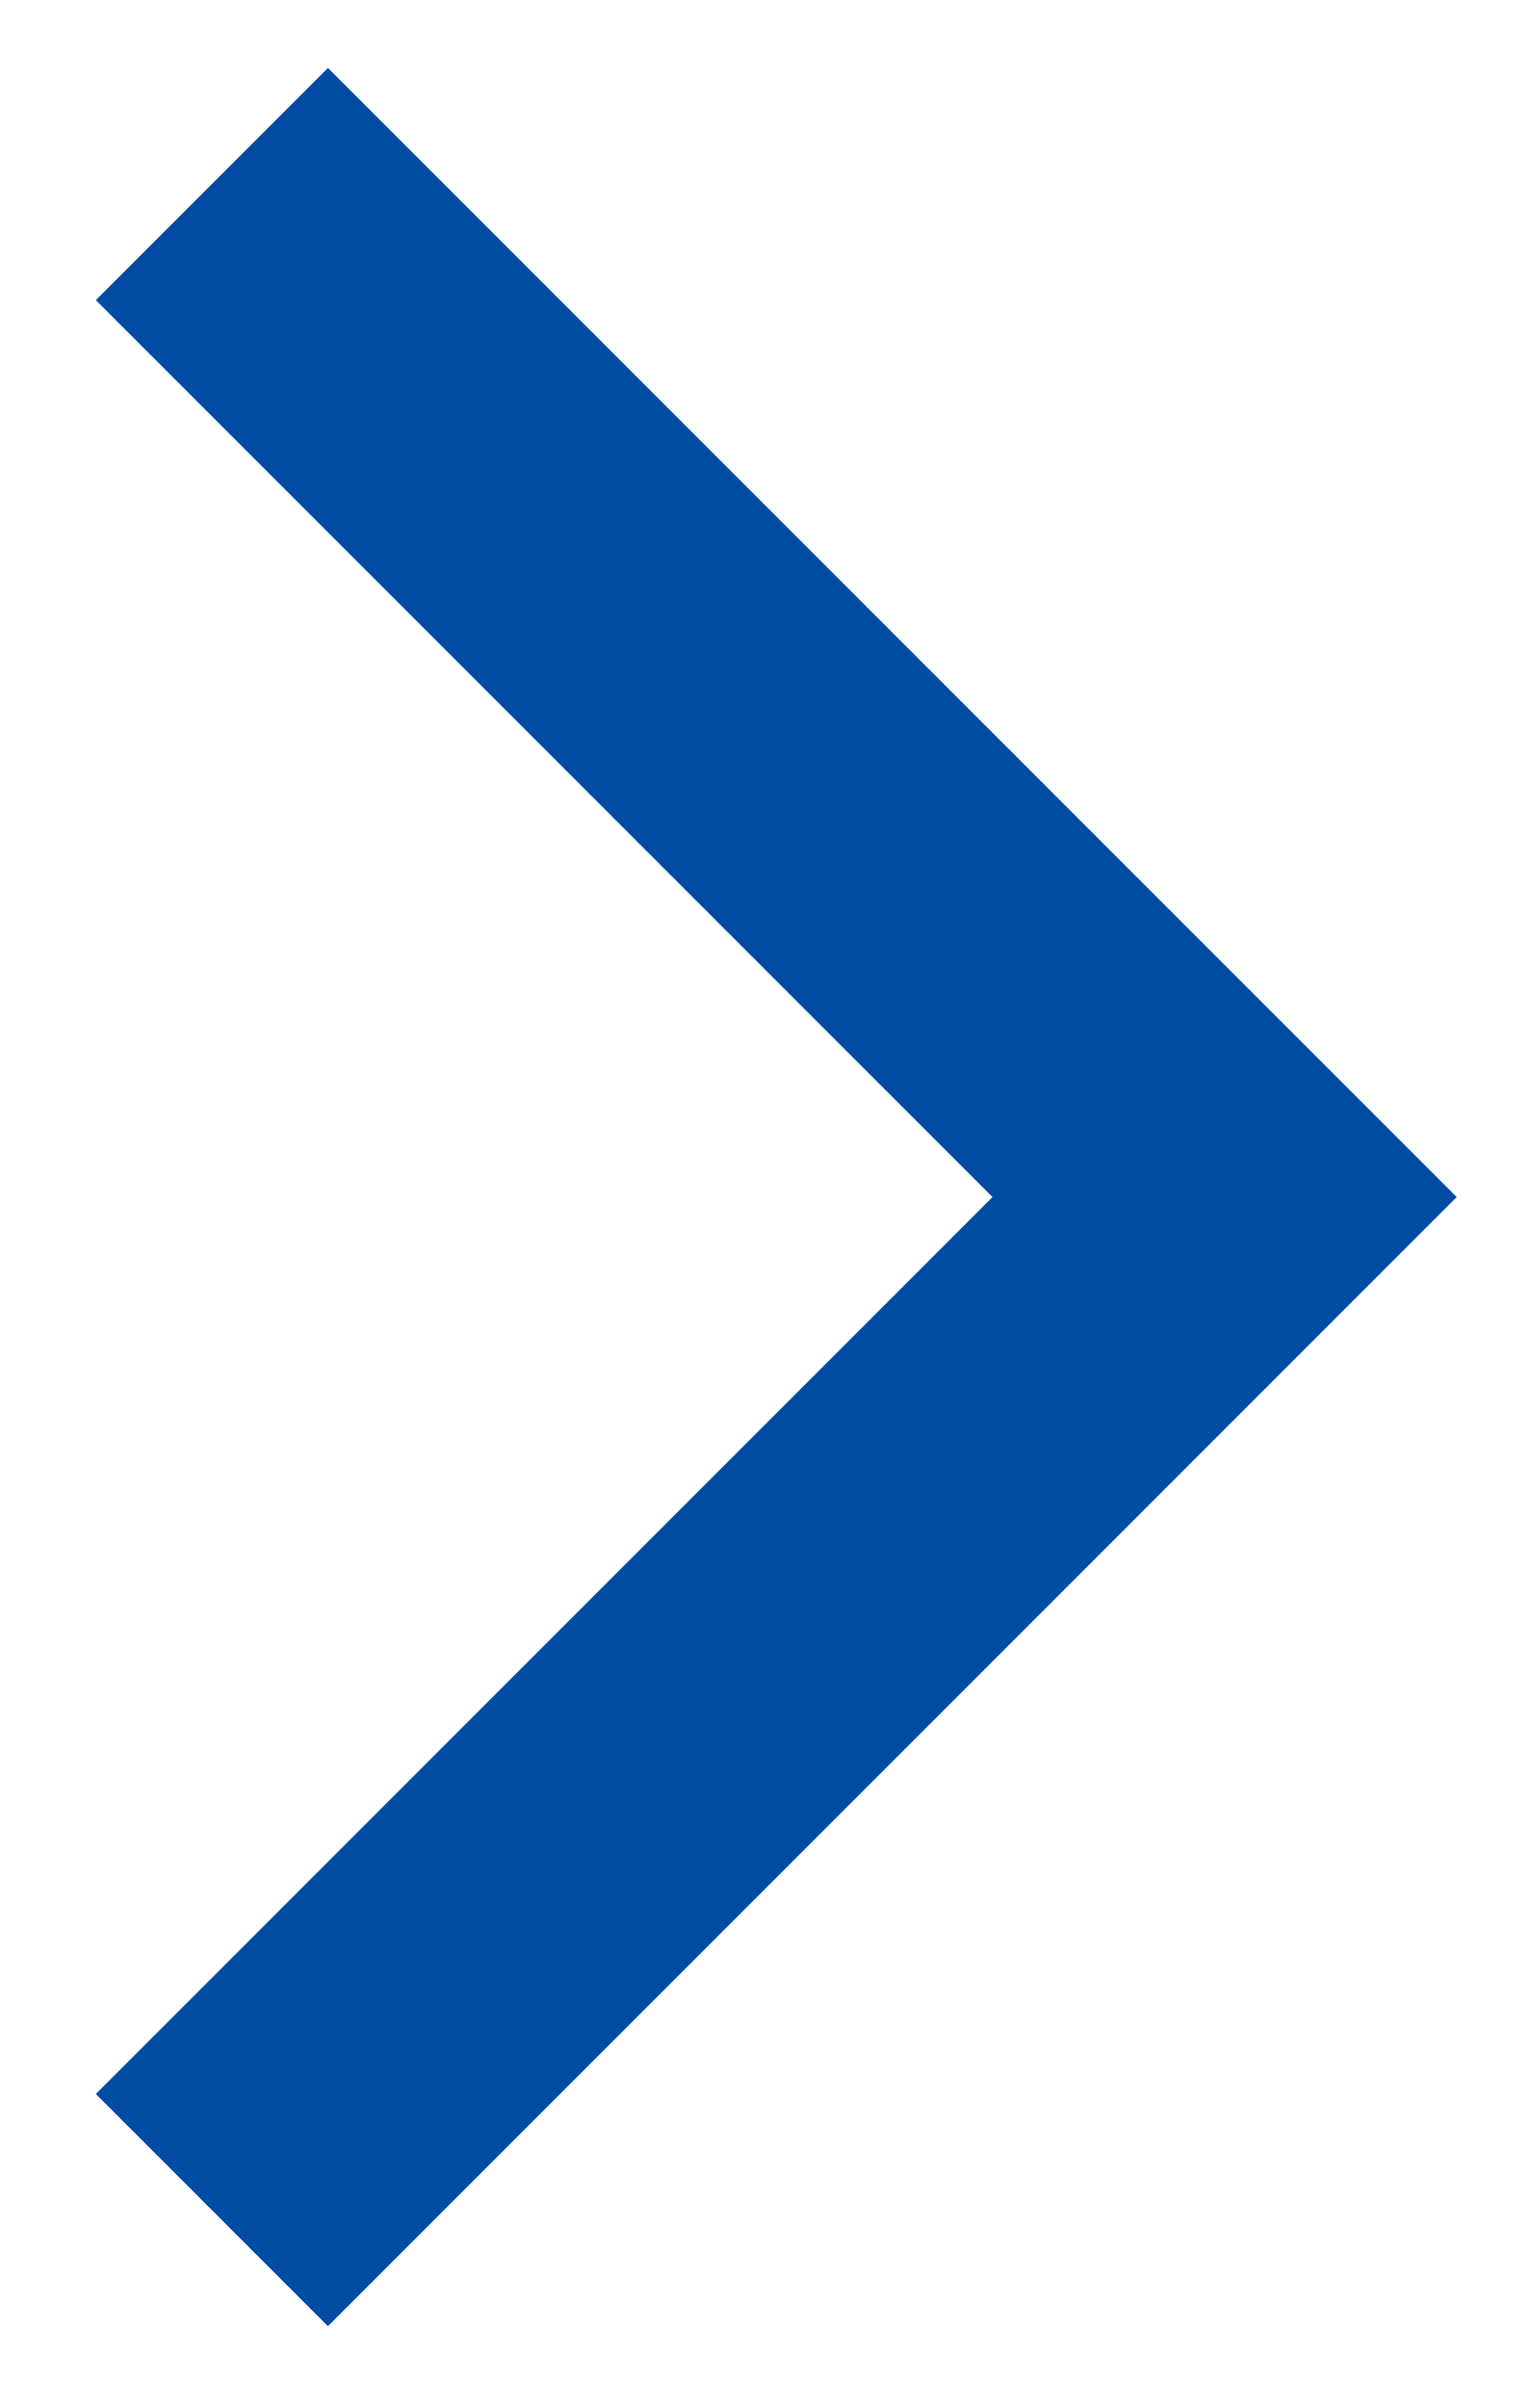
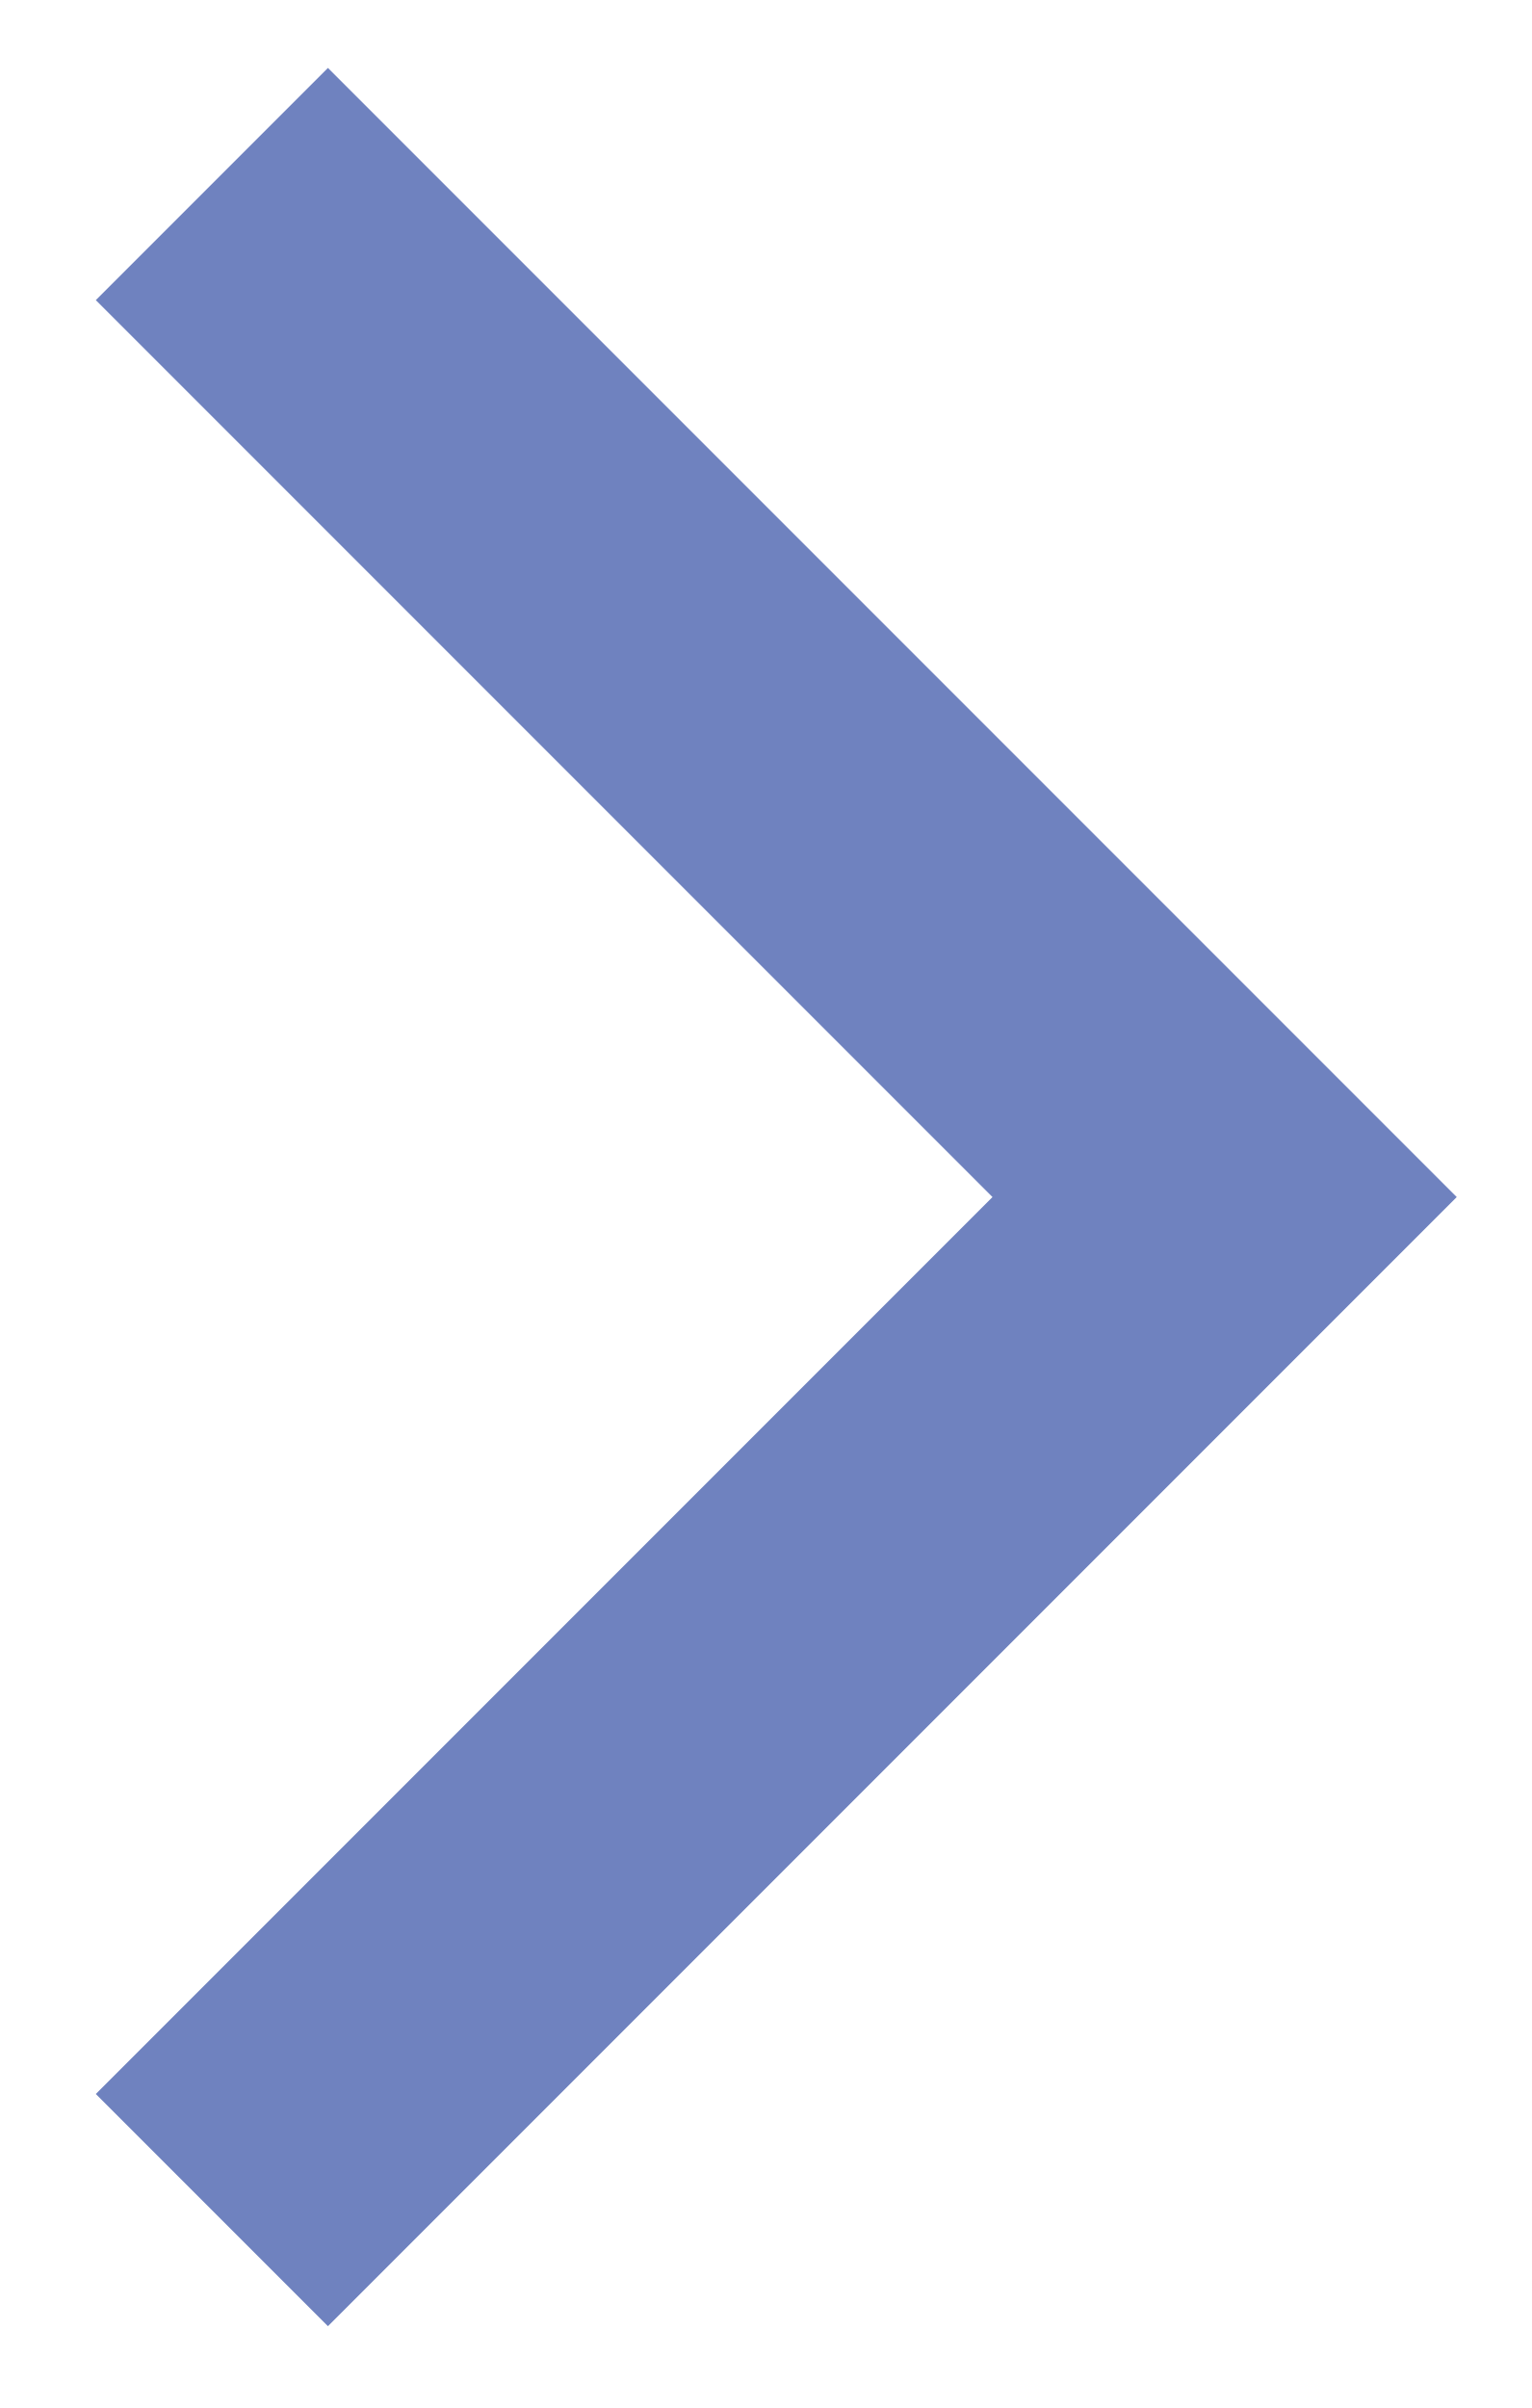
<svg xmlns="http://www.w3.org/2000/svg" width="14px" height="22px" viewBox="0 0 14 22" version="1.1">
  <defs />
  <g id="Page-1" stroke="none" stroke-width="1" fill="none" fill-rule="evenodd">
-     <g id="video-slider-right-arrow" transform="translate(-8, 1)" stroke-width="3" stroke="#004ca4">
+     <g id="video-slider-right-arrow" transform="translate(-8, 1)" stroke-width="3" stroke="#6F82BF">
      <polyline id="Rectangle-6" transform="translate(9.936292, 9.936291) rotate(45) translate(-9.936292, -9.936291) " points="3.392 3.392 16.481 3.392 16.481 16.481" />
    </g>
  </g>
</svg>
